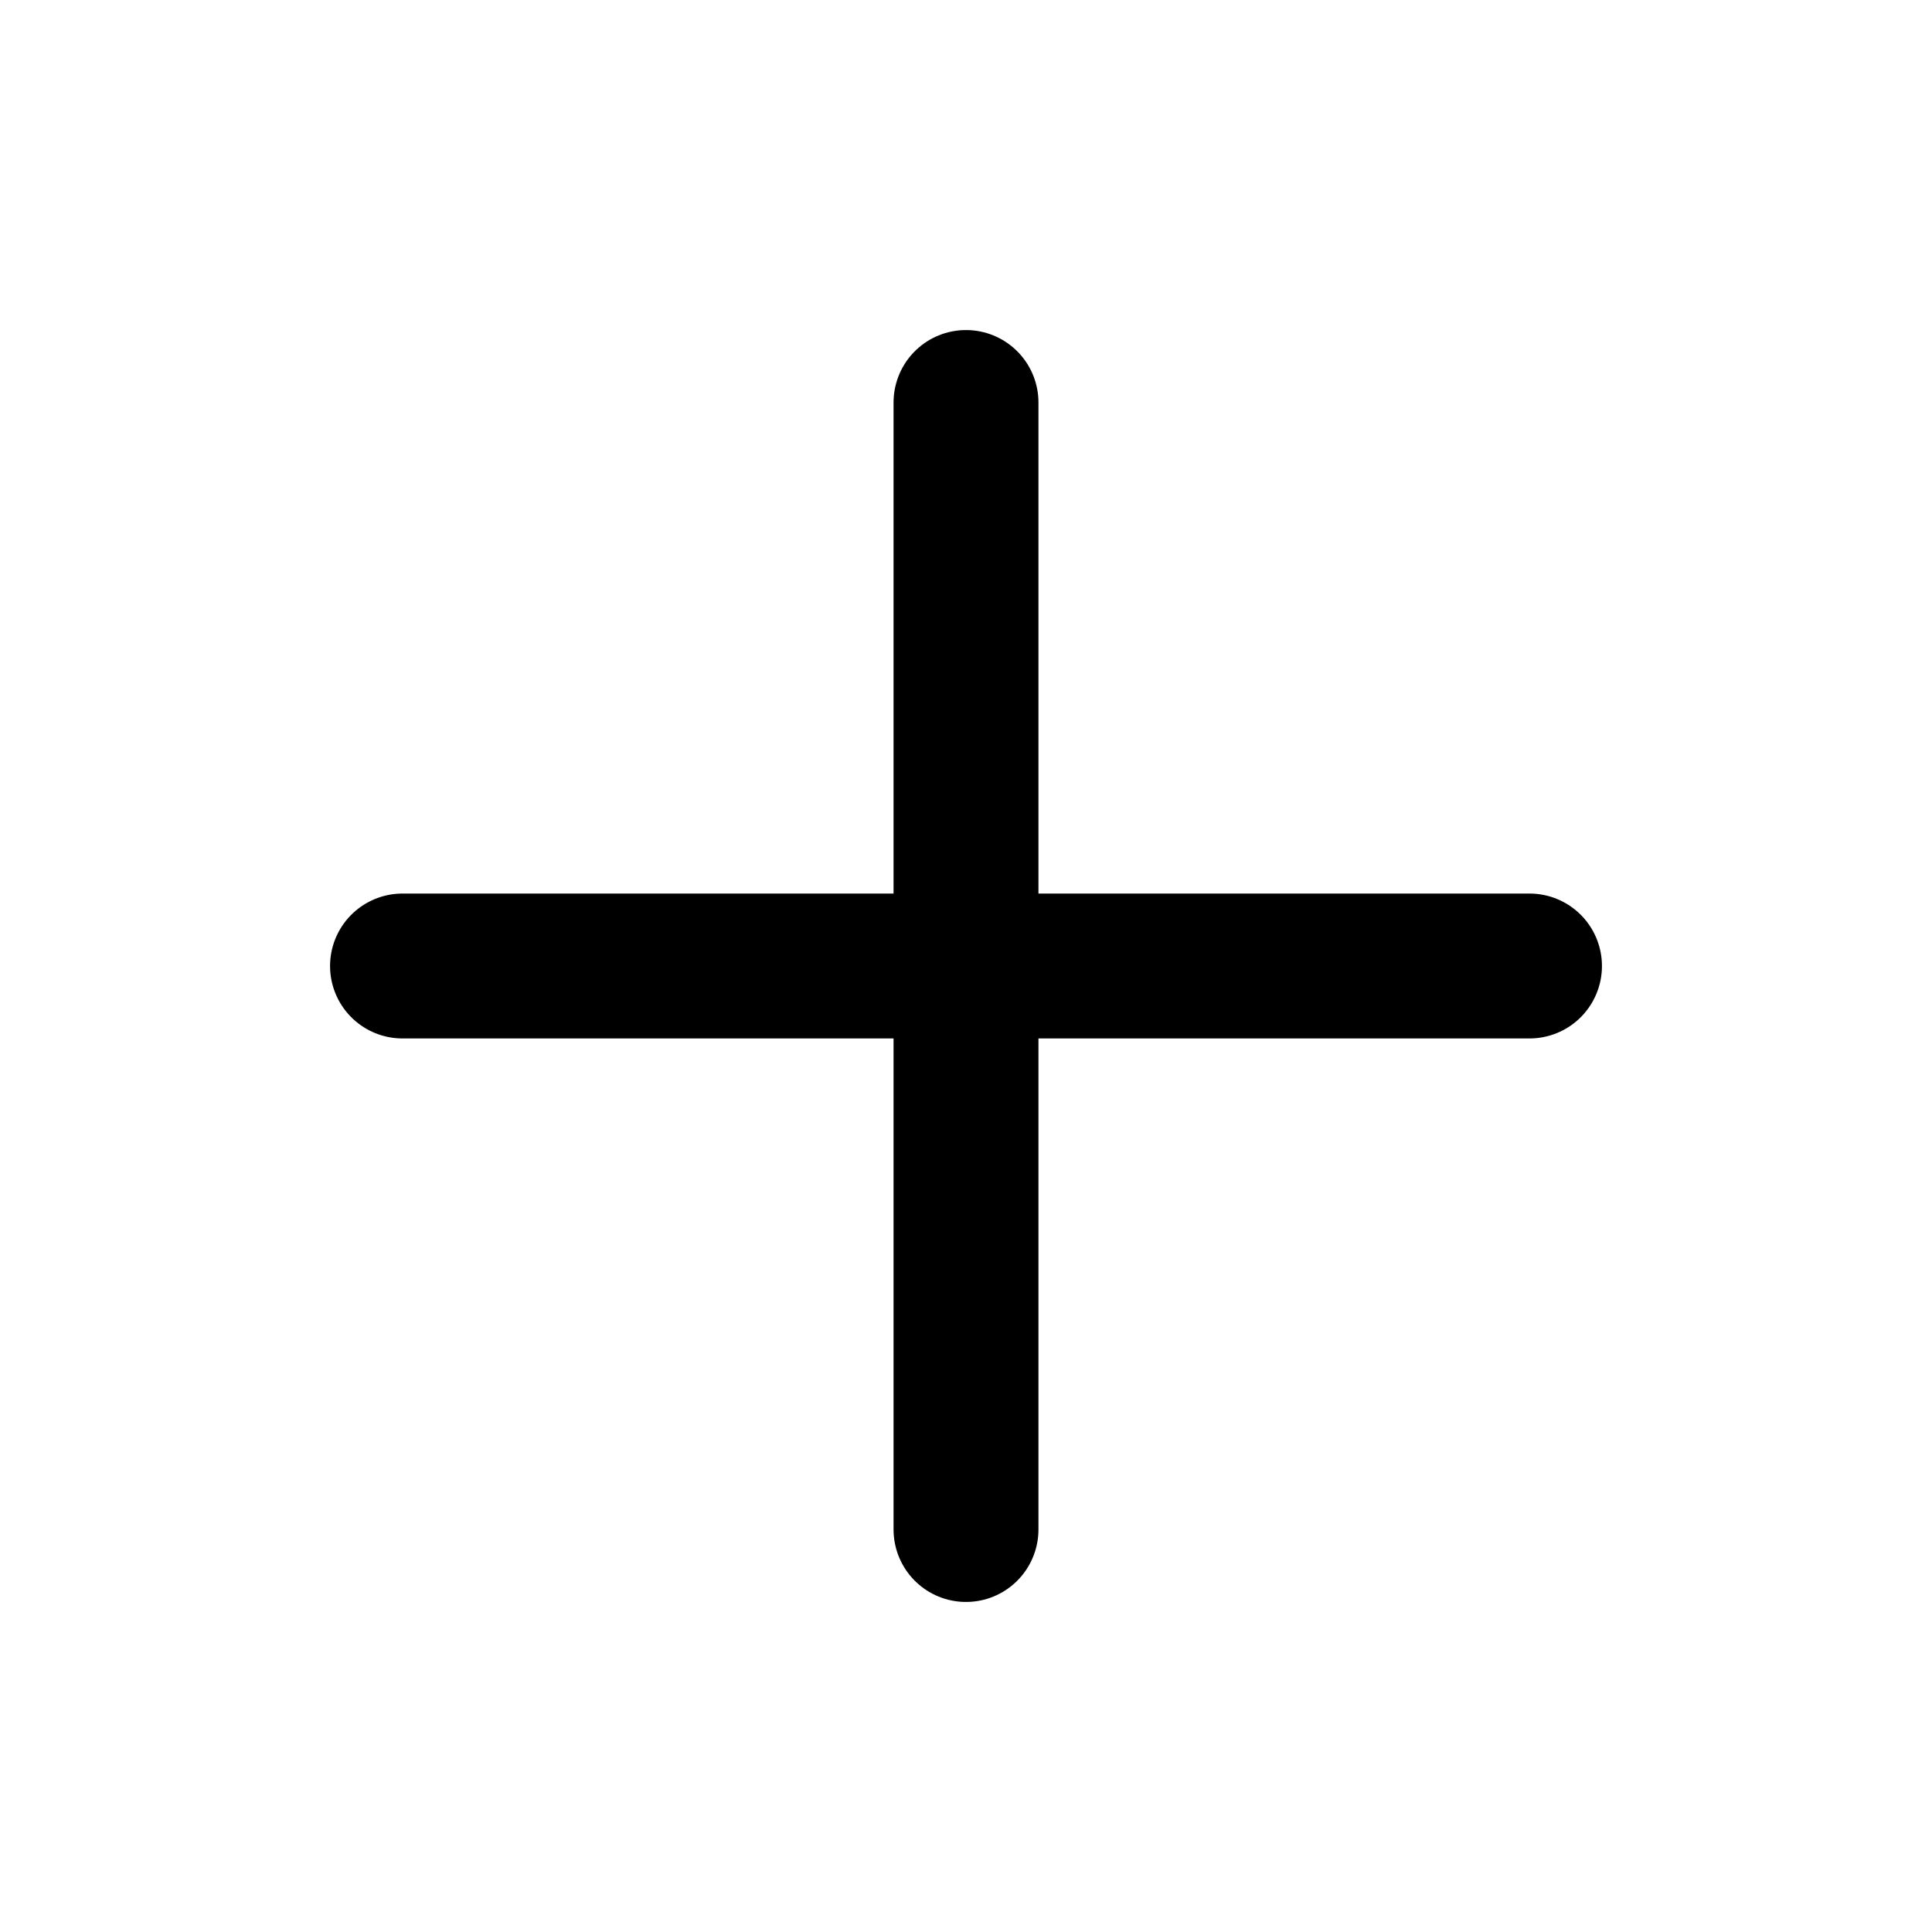
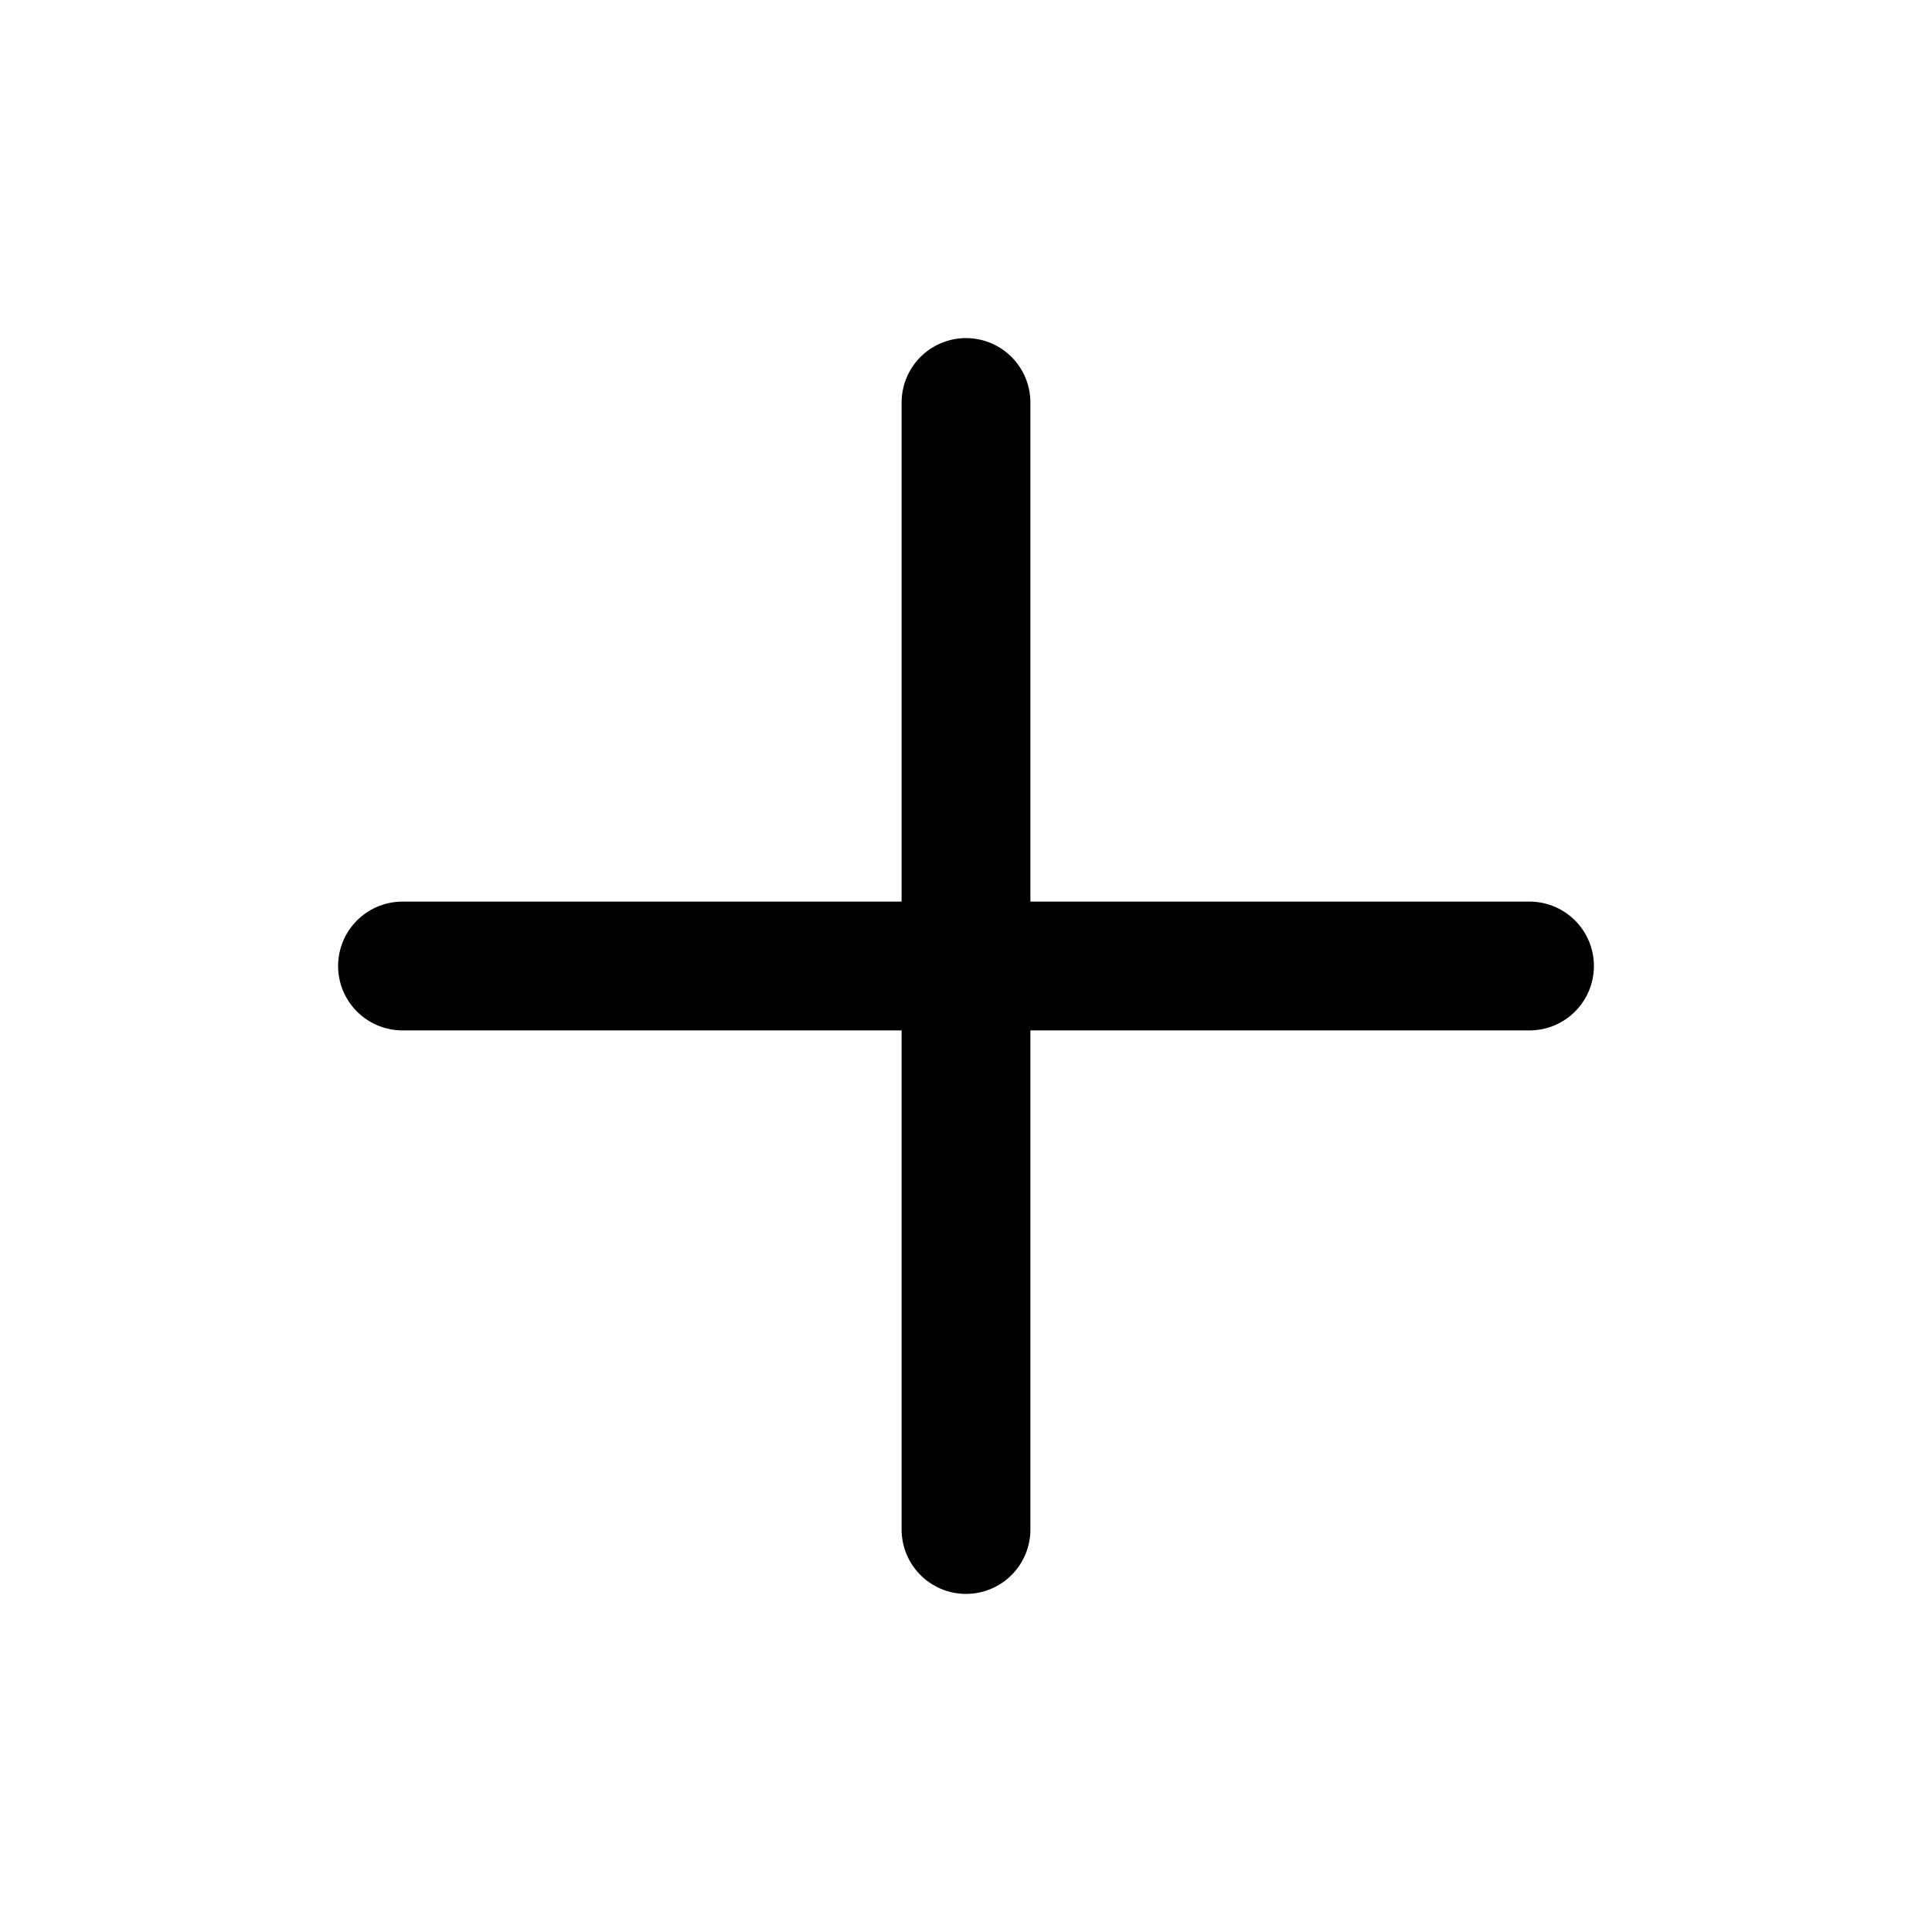
- <svg xmlns="http://www.w3.org/2000/svg" width="24" height="24" viewBox="0 0 24 24" fill="none" stroke="#000000" stroke-width="1.8" stroke-linecap="round" stroke-linejoin="round">
+ <svg xmlns="http://www.w3.org/2000/svg" width="24" height="24" viewBox="0 0 24 24" fill="none" stroke="#000000" stroke-width="1.6" stroke-linecap="round" stroke-linejoin="round">
  <path d="M12 5v14M5 12h14" />
</svg>
